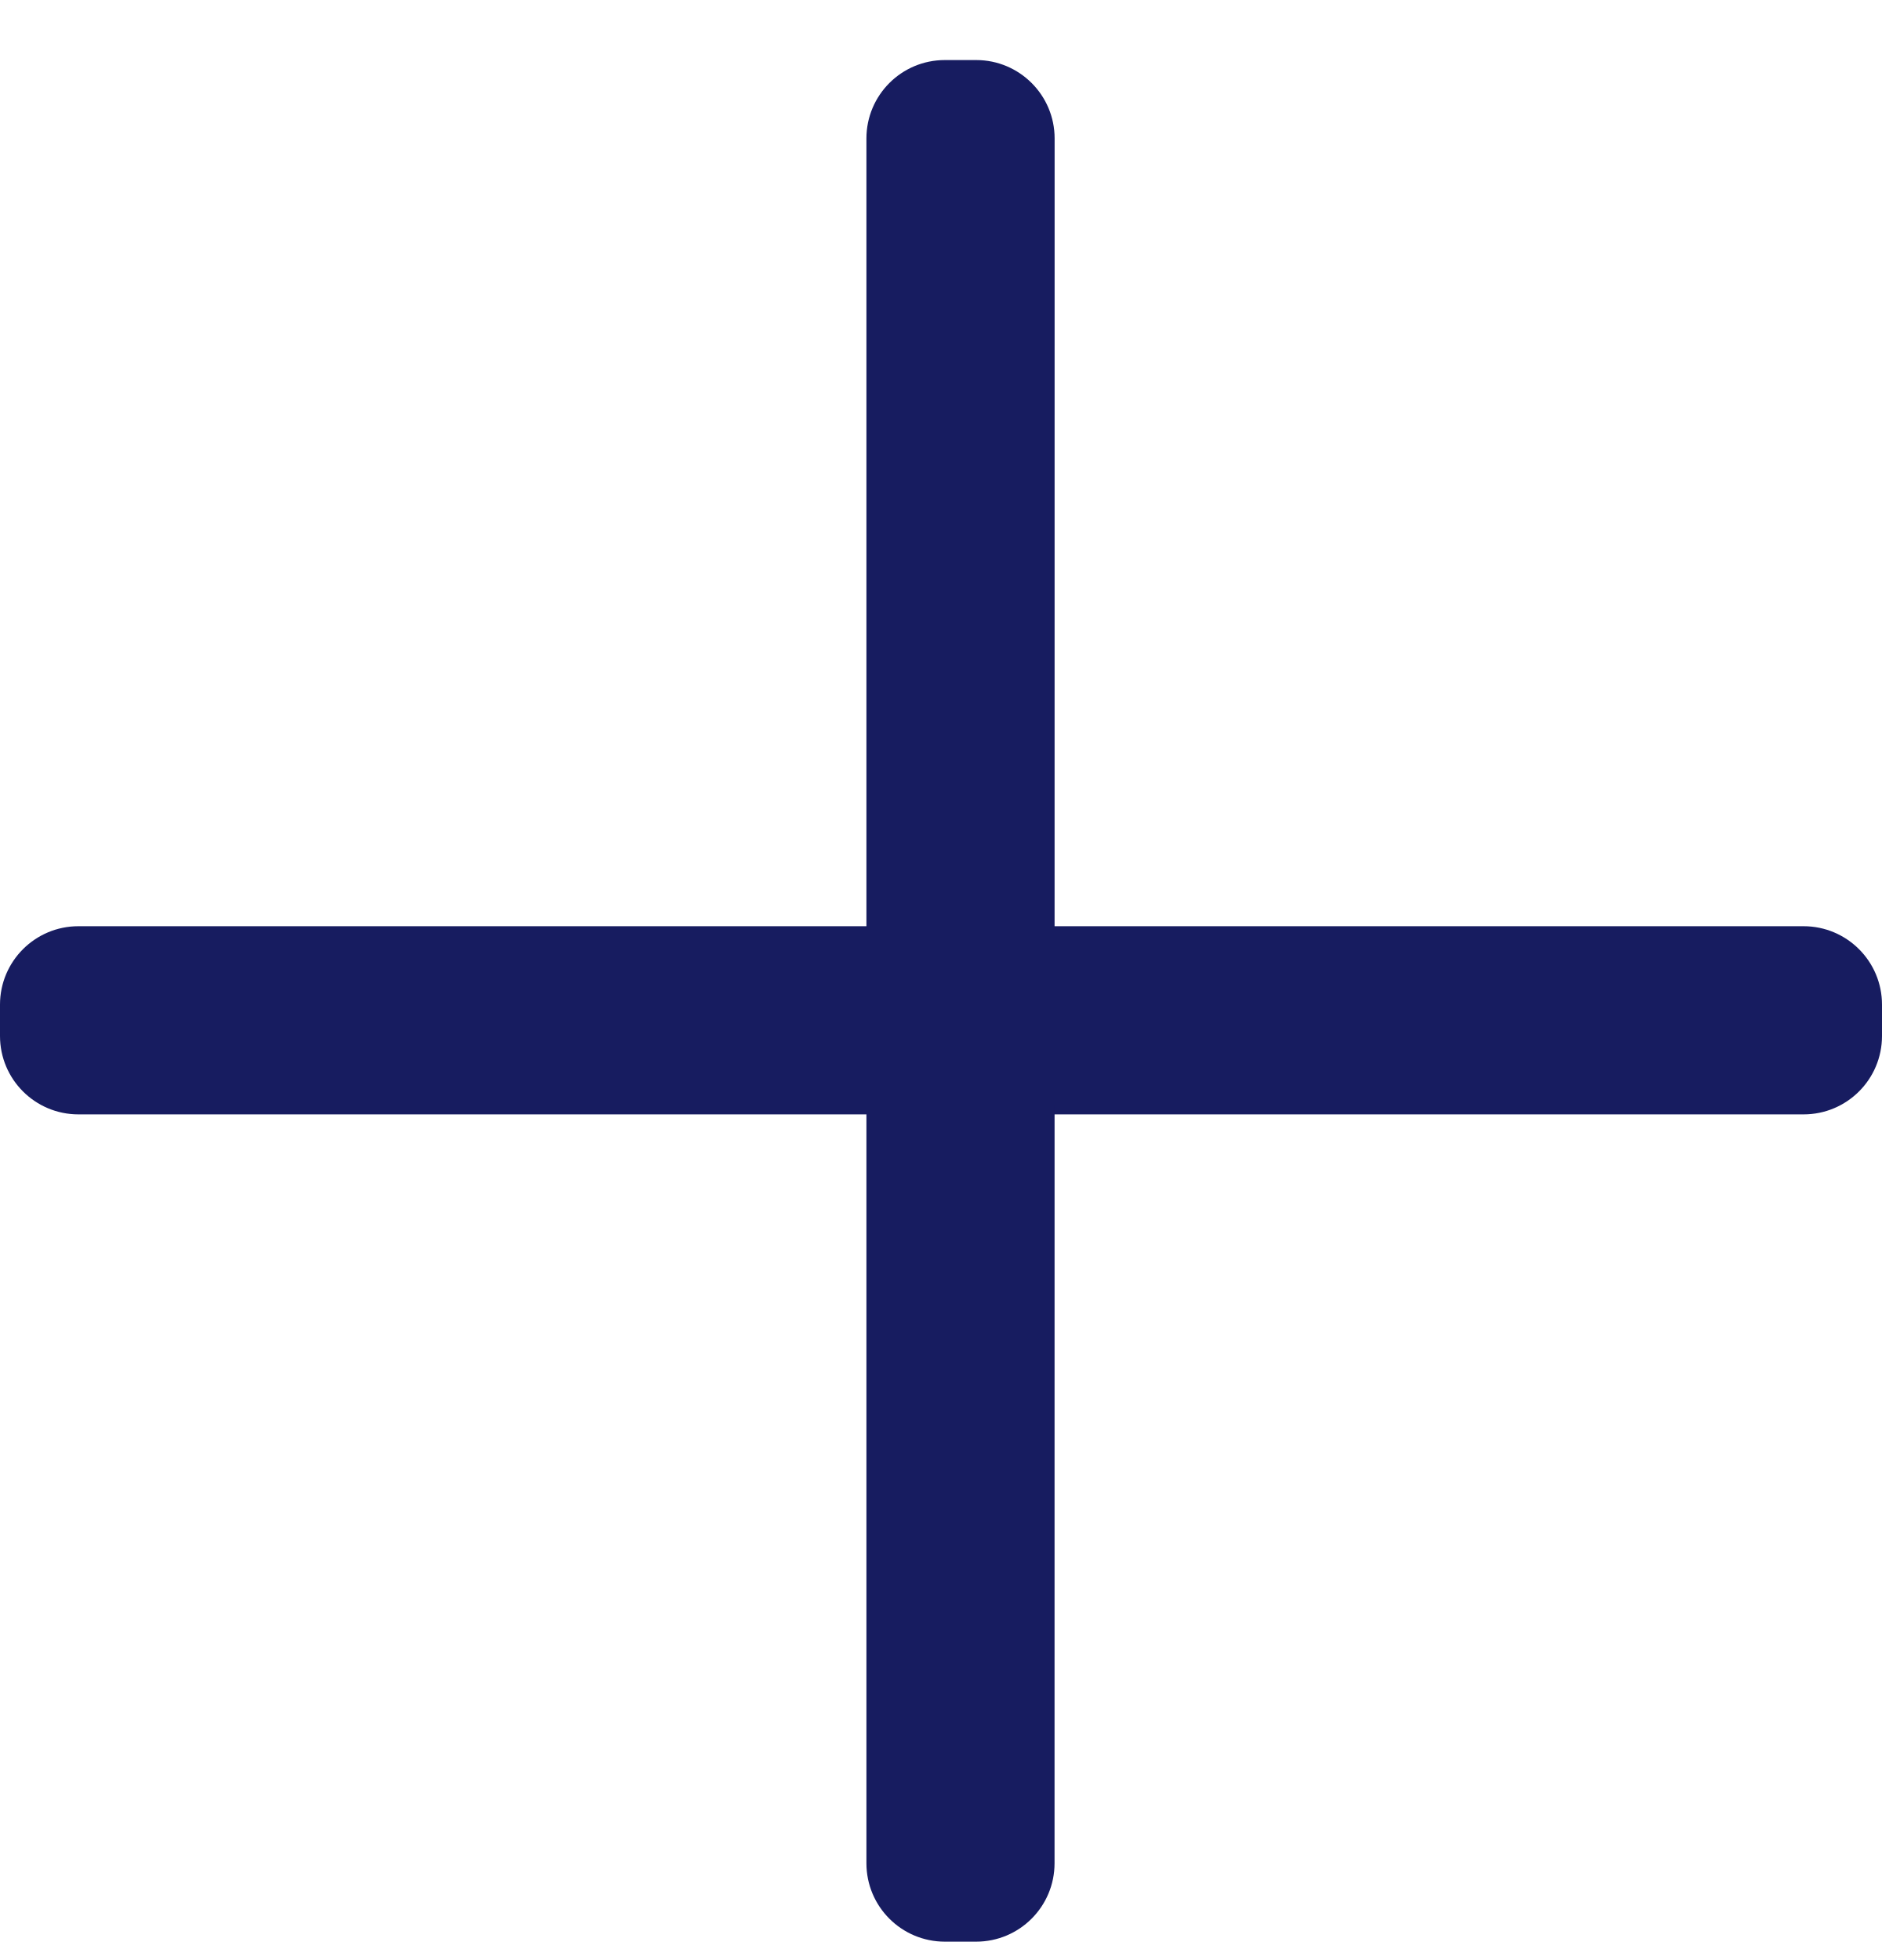
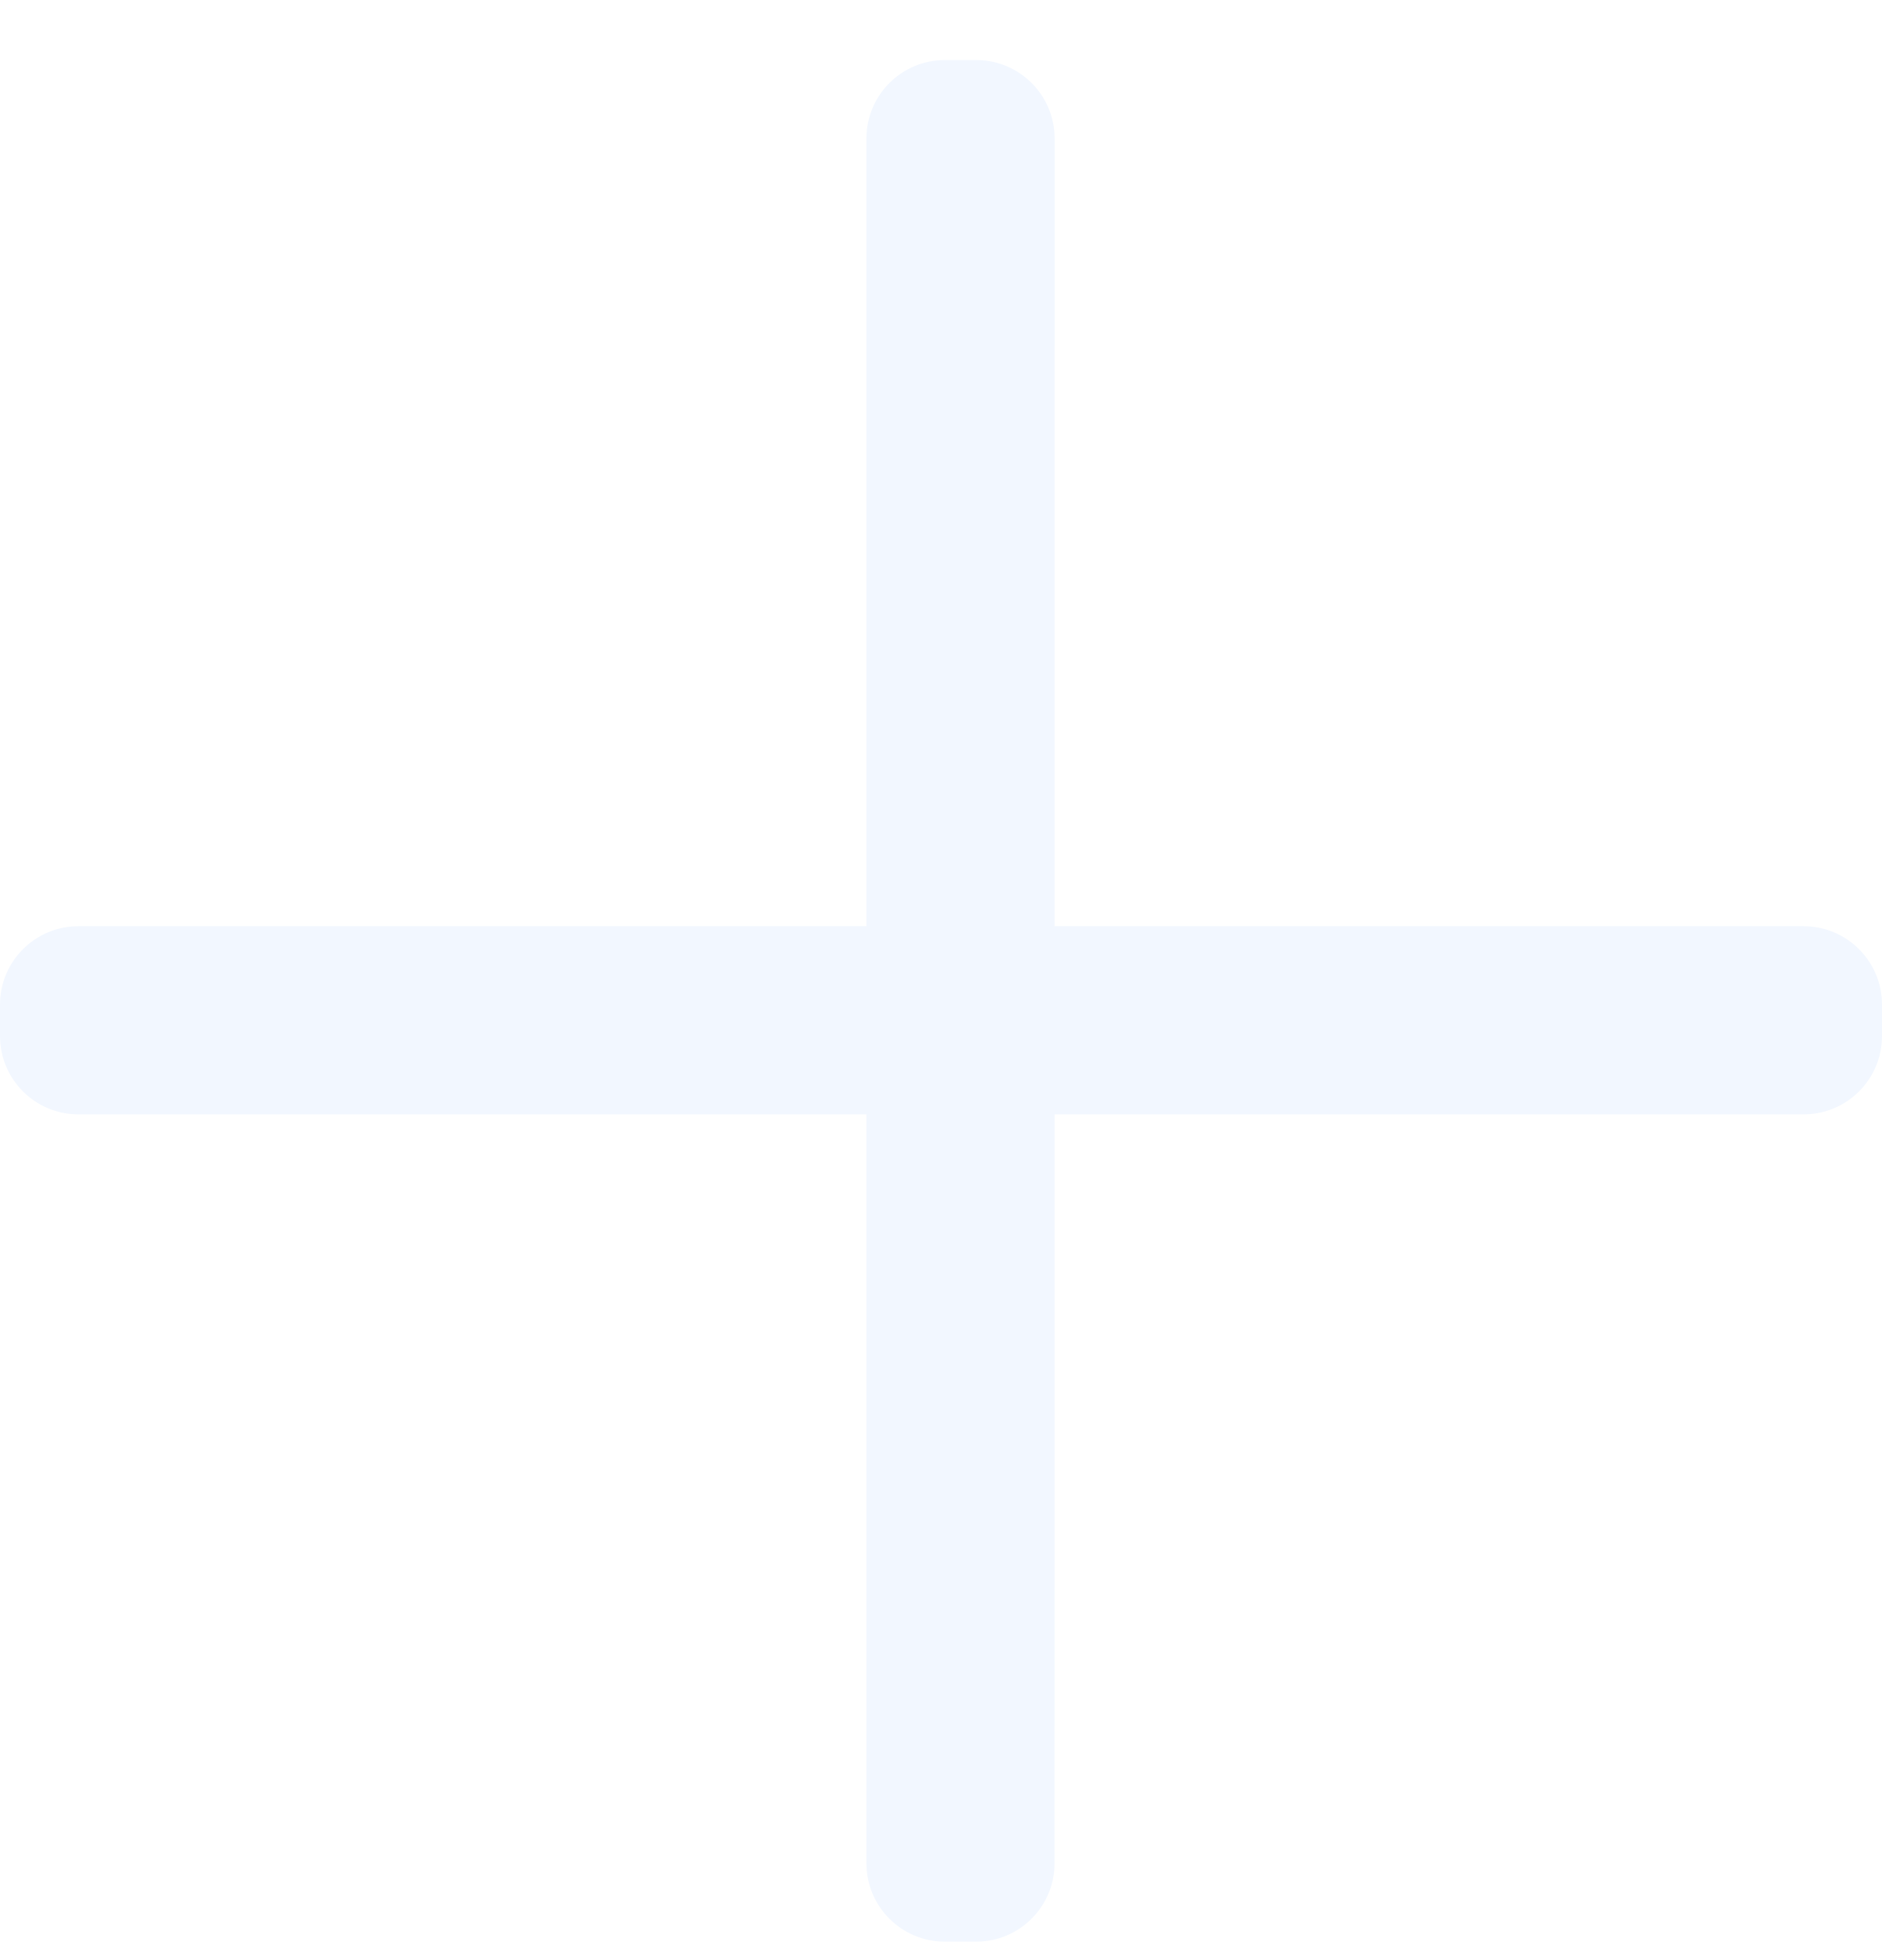
<svg xmlns="http://www.w3.org/2000/svg" width="24" height="25" viewBox="0 0 24 25" fill="none">
-   <path fill-rule="evenodd" clip-rule="evenodd" d="M2.89861e-06 12.814C2.60358e-06 12.262 0.448 11.814 1 11.814L23 11.814C23.552 11.814 24 12.262 24 12.814L24 13.214C24 13.767 23.552 14.214 23 14.214L1 14.214C0.448 14.214 2.85647e-06 13.767 2.60358e-06 13.214L2.89861e-06 12.814Z" fill="#171C60" />
-   <path fill-rule="evenodd" clip-rule="evenodd" d="M12.049 24.766C11.496 24.766 11.049 24.318 11.049 23.766L11.049 1.766C11.049 1.214 11.496 0.766 12.049 0.766L12.449 0.766C13.001 0.766 13.449 1.214 13.449 1.766L13.448 23.766C13.448 24.318 13.001 24.766 12.448 24.766H12.049Z" fill="#171C60" />
+   <path fill-rule="evenodd" clip-rule="evenodd" d="M2.89861e-06 12.814C2.60358e-06 12.262 0.448 11.814 1 11.814L23 11.814C23.552 11.814 24 12.262 24 12.814L24 13.214C24 13.767 23.552 14.214 23 14.214L1 14.214C0.448 14.214 2.85647e-06 13.767 2.60358e-06 13.214L2.89861e-06 12.814Z" fill="#f2f7ff" />
+   <path fill-rule="evenodd" clip-rule="evenodd" d="M12.049 24.766C11.496 24.766 11.049 24.318 11.049 23.766L11.049 1.766C11.049 1.214 11.496 0.766 12.049 0.766L12.449 0.766C13.001 0.766 13.449 1.214 13.449 1.766L13.448 23.766C13.448 24.318 13.001 24.766 12.448 24.766H12.049Z" fill="#f2f7ff" />
</svg>
